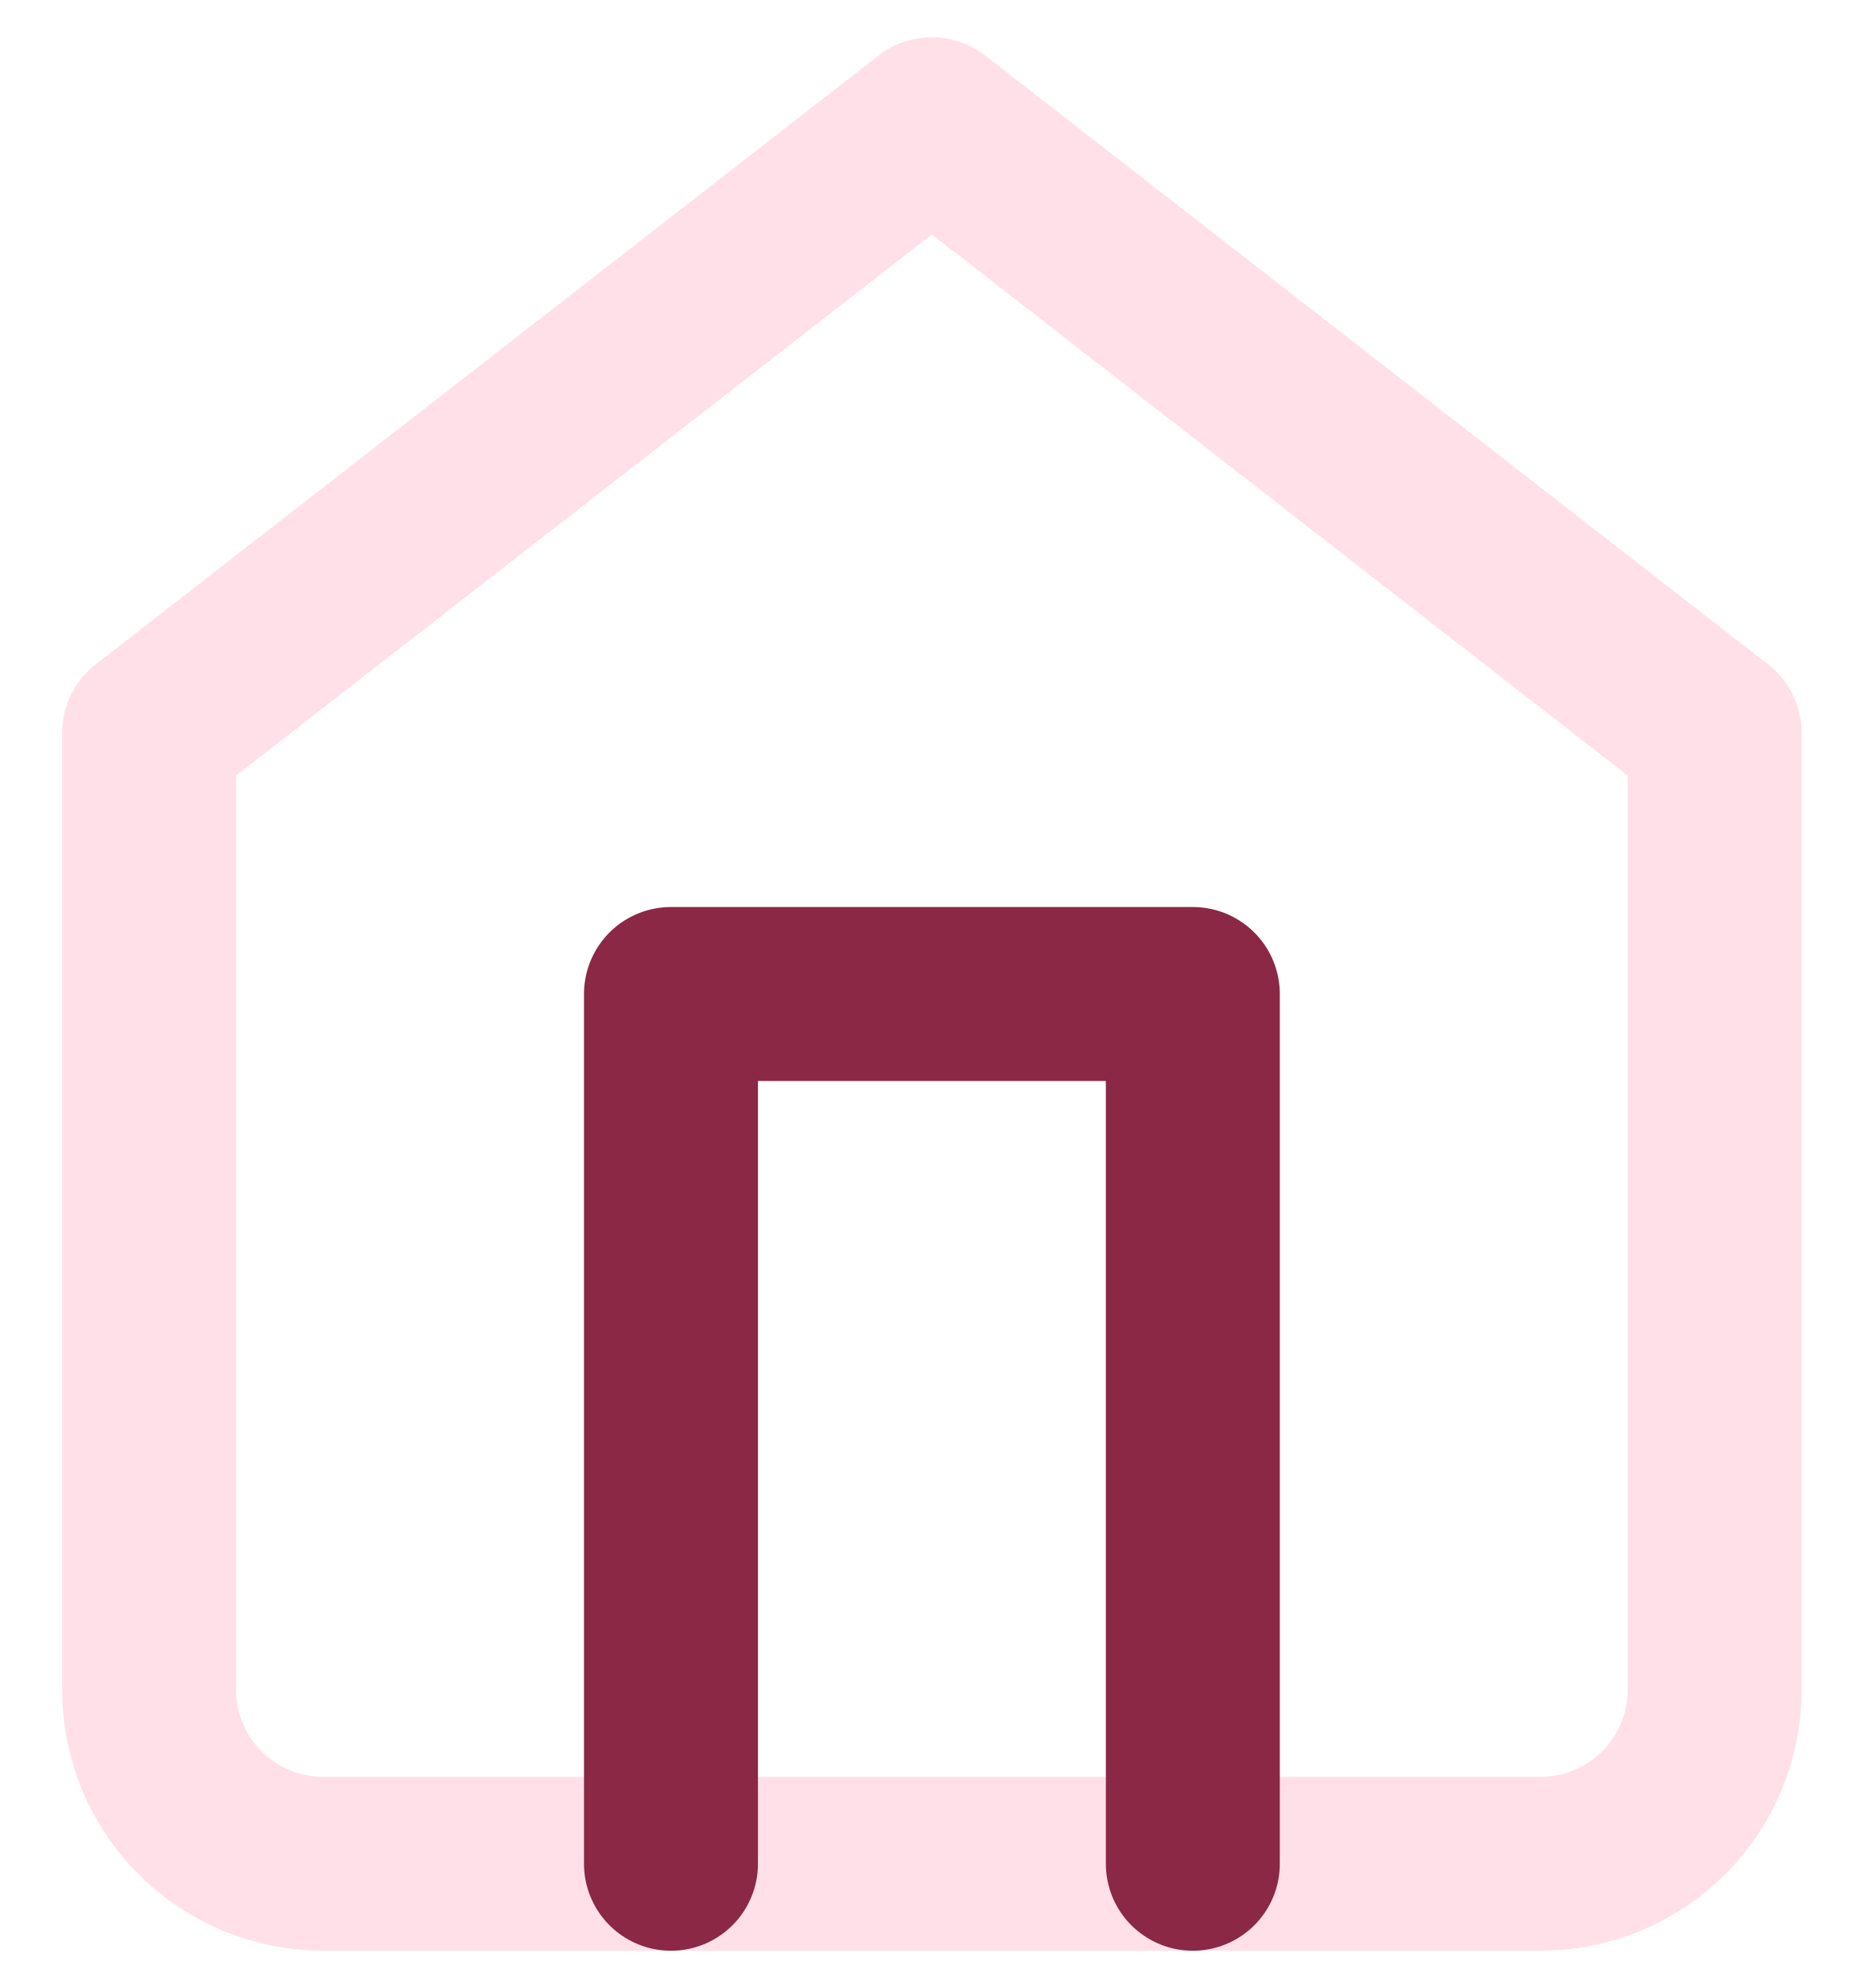
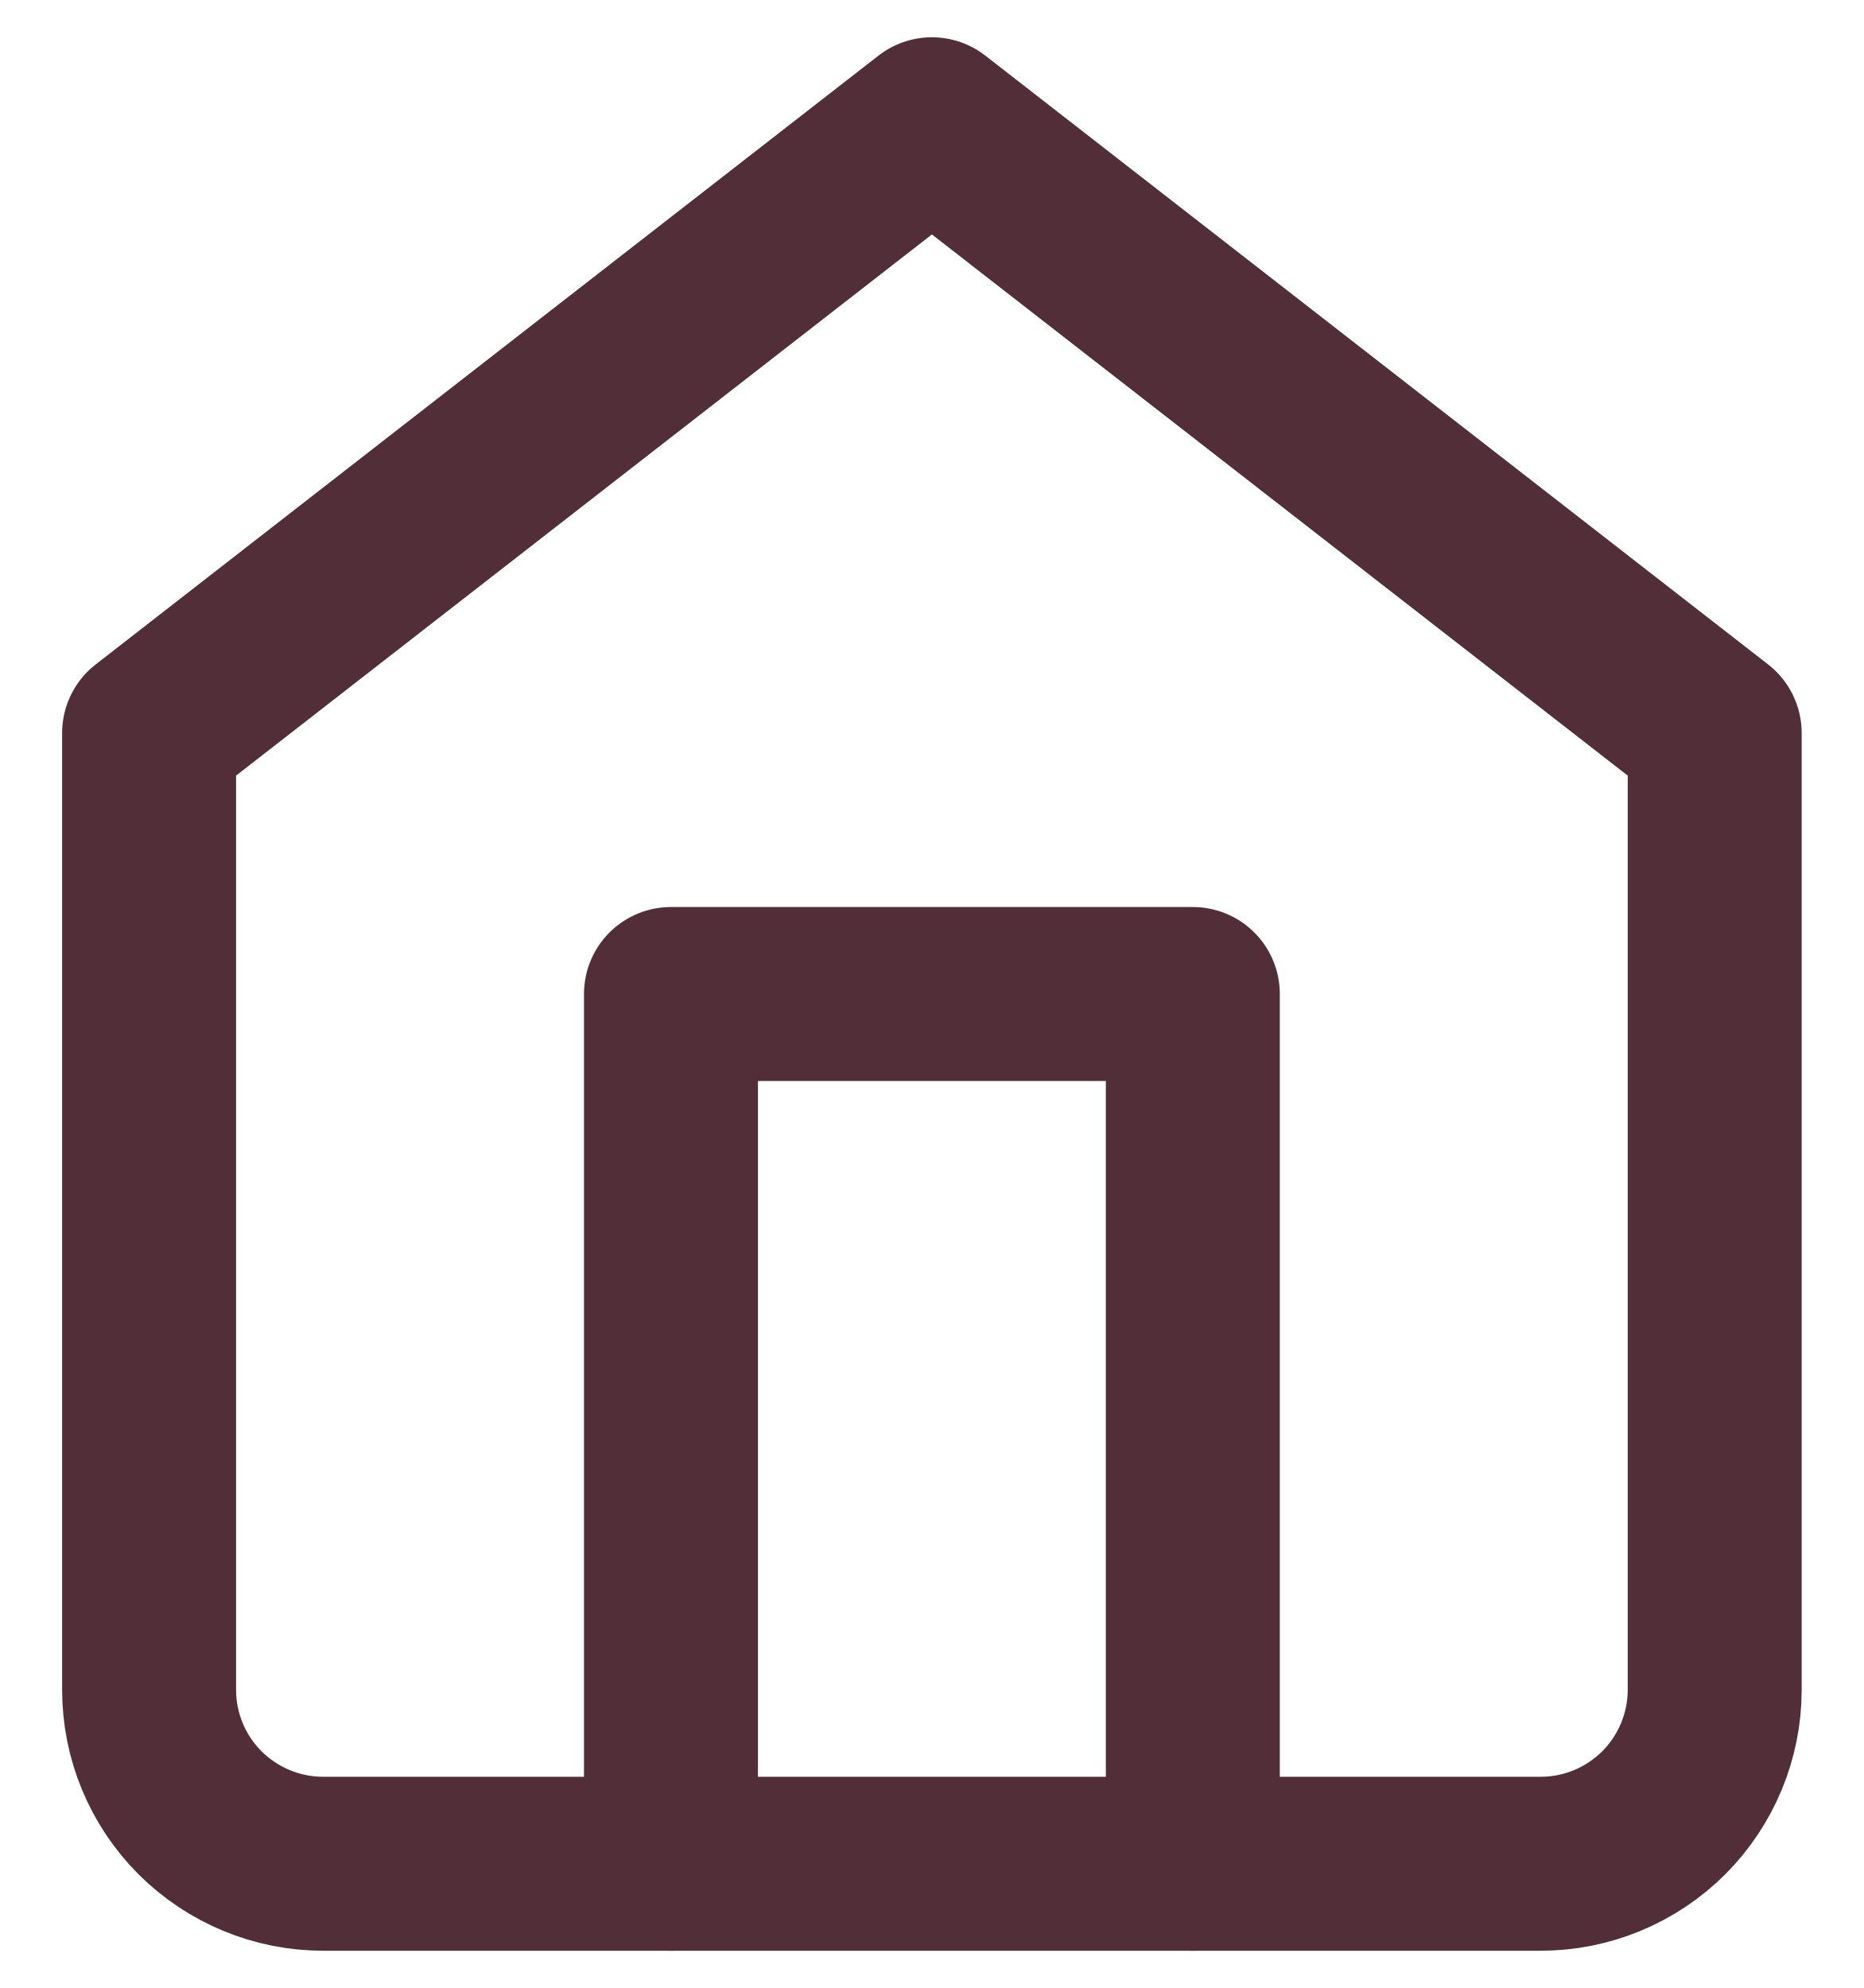
<svg xmlns="http://www.w3.org/2000/svg" width="15" height="16" viewBox="0 0 15 16" fill="none">
-   <path d="M1.2 5.9L7.5 1L13.8 5.9V13.6C13.8 13.971 13.652 14.327 13.39 14.59C13.127 14.852 12.771 15 12.4 15H2.6C2.229 15 1.873 14.852 1.61 14.59C1.347 14.327 1.2 13.971 1.2 13.6V5.9Z" stroke="#FFE0E9" stroke-width="1.4" stroke-linecap="round" stroke-linejoin="round" />
-   <path d="M5.4 15V8H9.6V15" stroke="#8A2846" stroke-width="1.4" stroke-linecap="round" stroke-linejoin="round" />
+   <path d="M1.2 5.9L7.5 1L13.8 5.9V13.6C13.8 13.971 13.652 14.327 13.39 14.59C13.127 14.852 12.771 15 12.4 15H2.6C2.229 15 1.873 14.852 1.61 14.59C1.347 14.327 1.2 13.971 1.2 13.6V5.9Z" stroke="#522E38" stroke-width="1.4" stroke-linecap="round" stroke-linejoin="round" />
+   <path d="M5.4 15V8H9.6V15" stroke="#522E38" stroke-width="1.4" stroke-linecap="round" stroke-linejoin="round" />
</svg>
